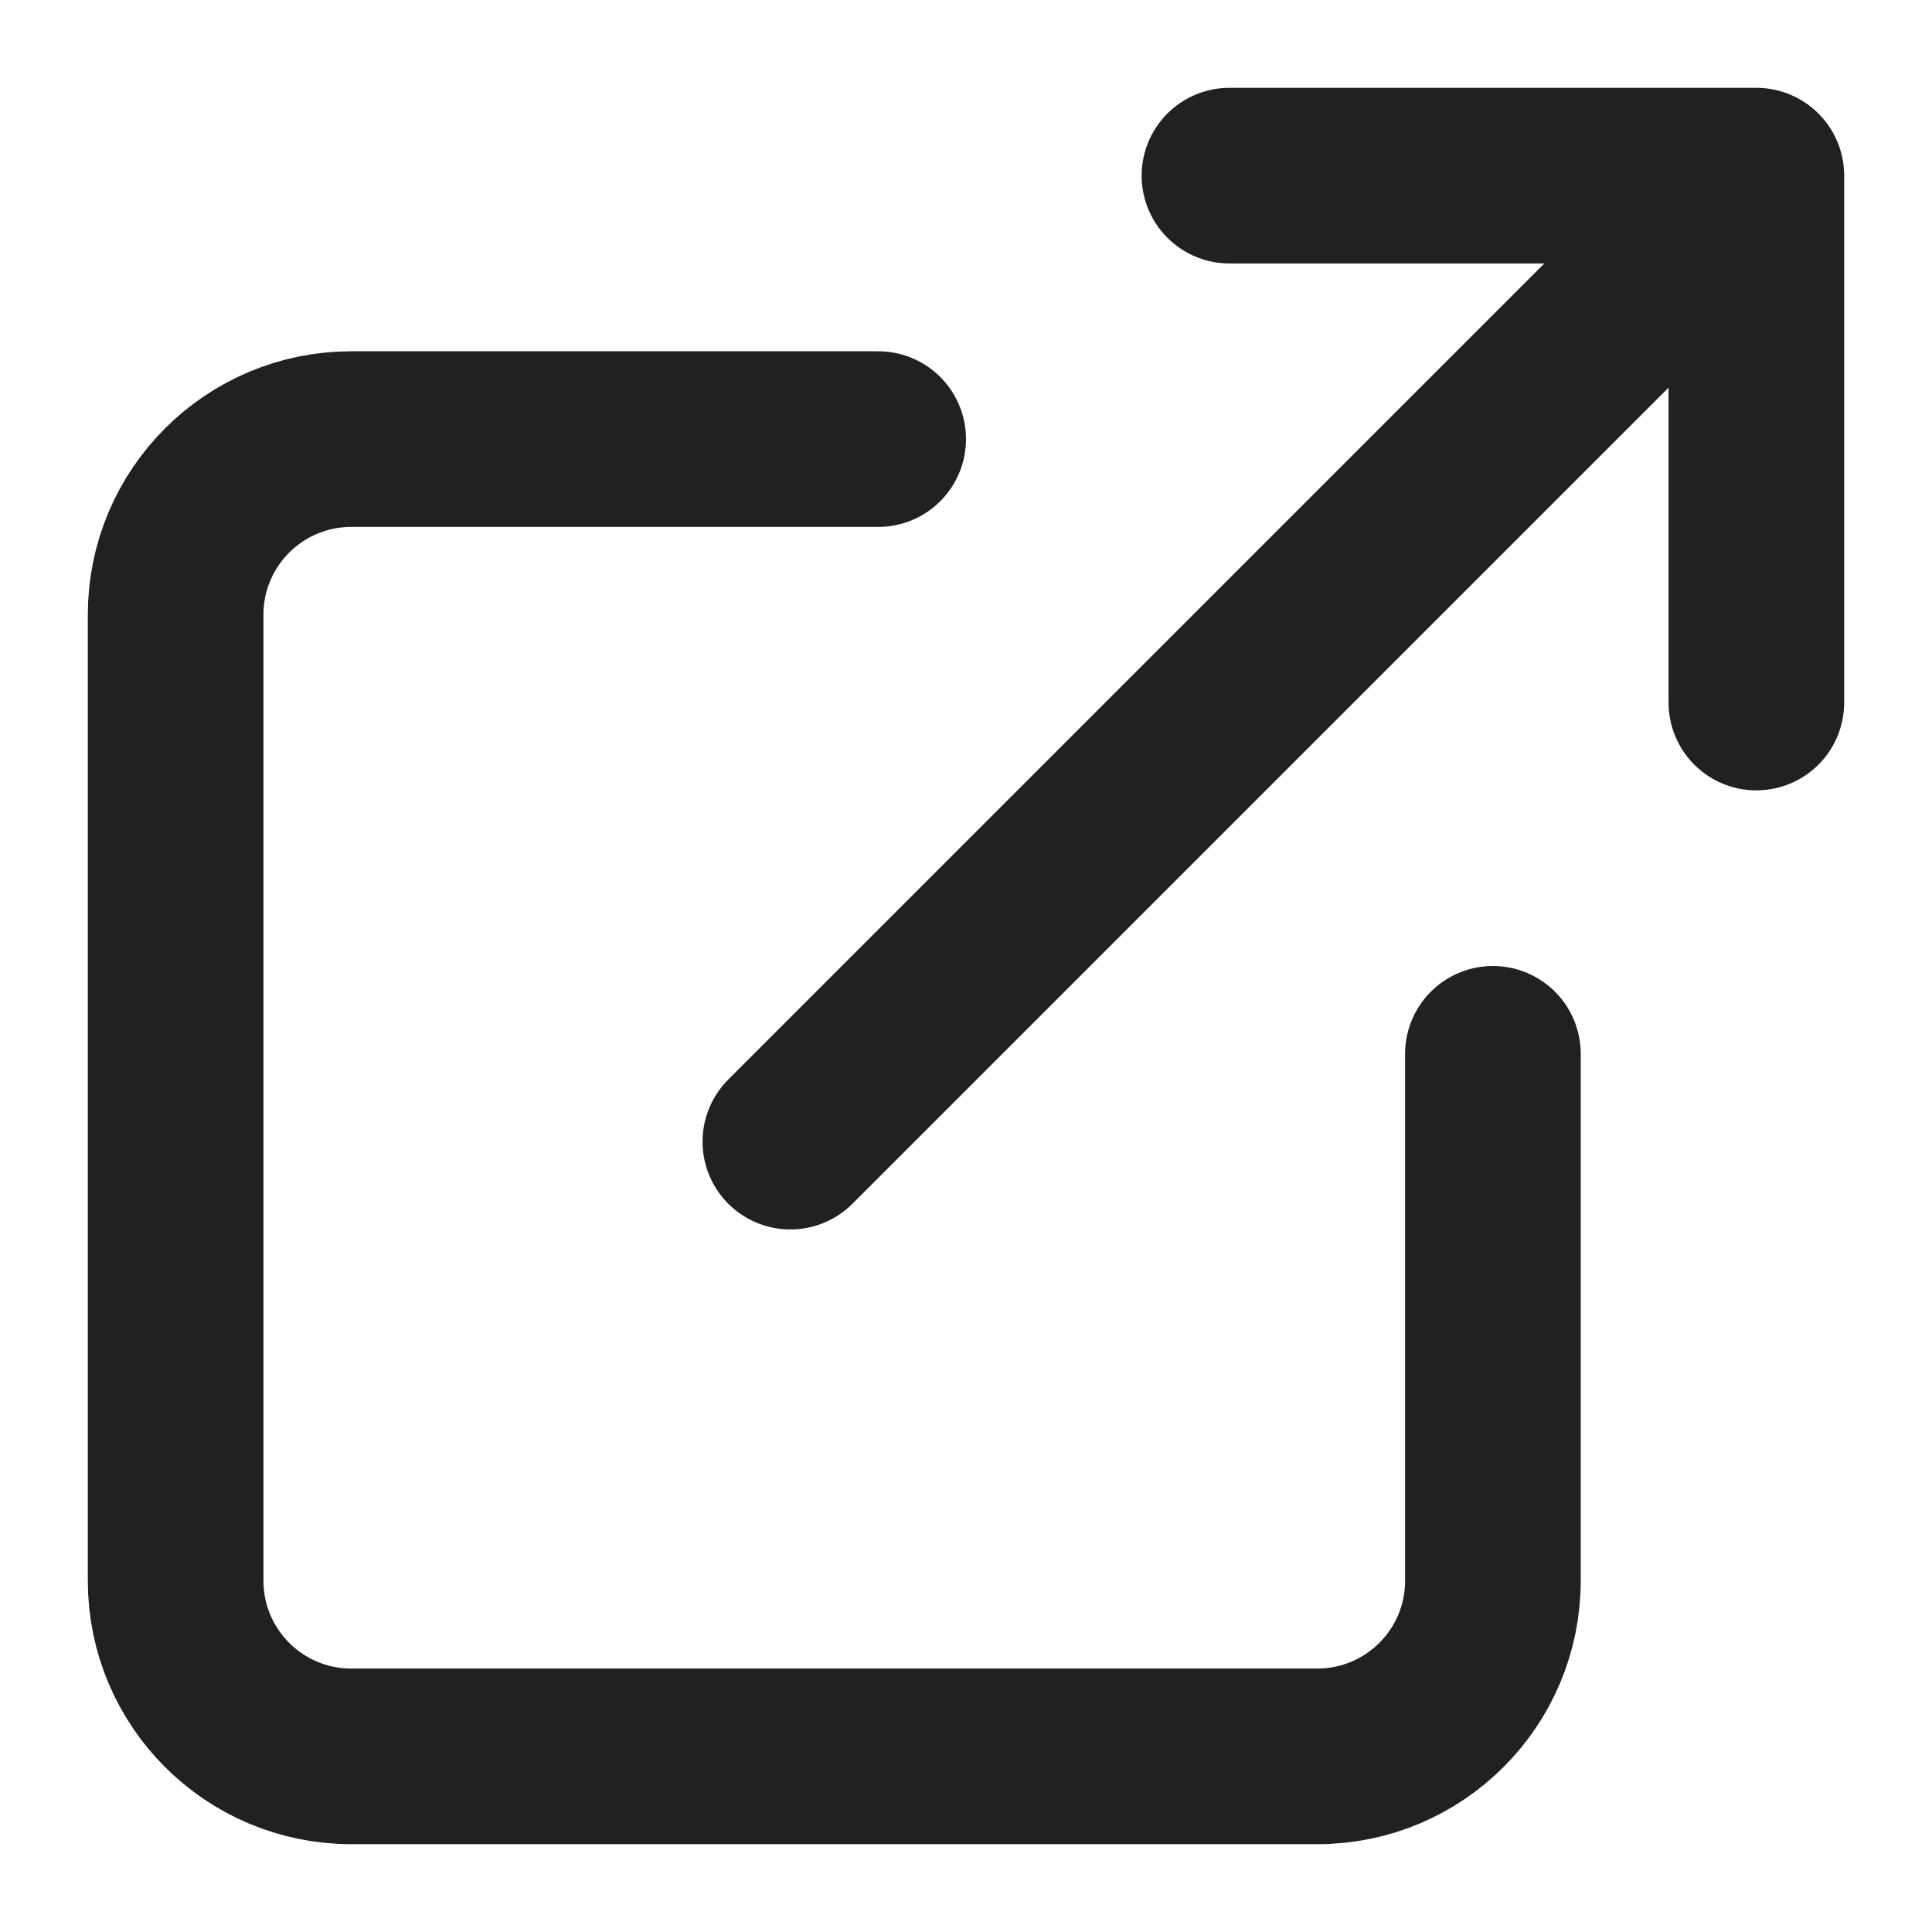
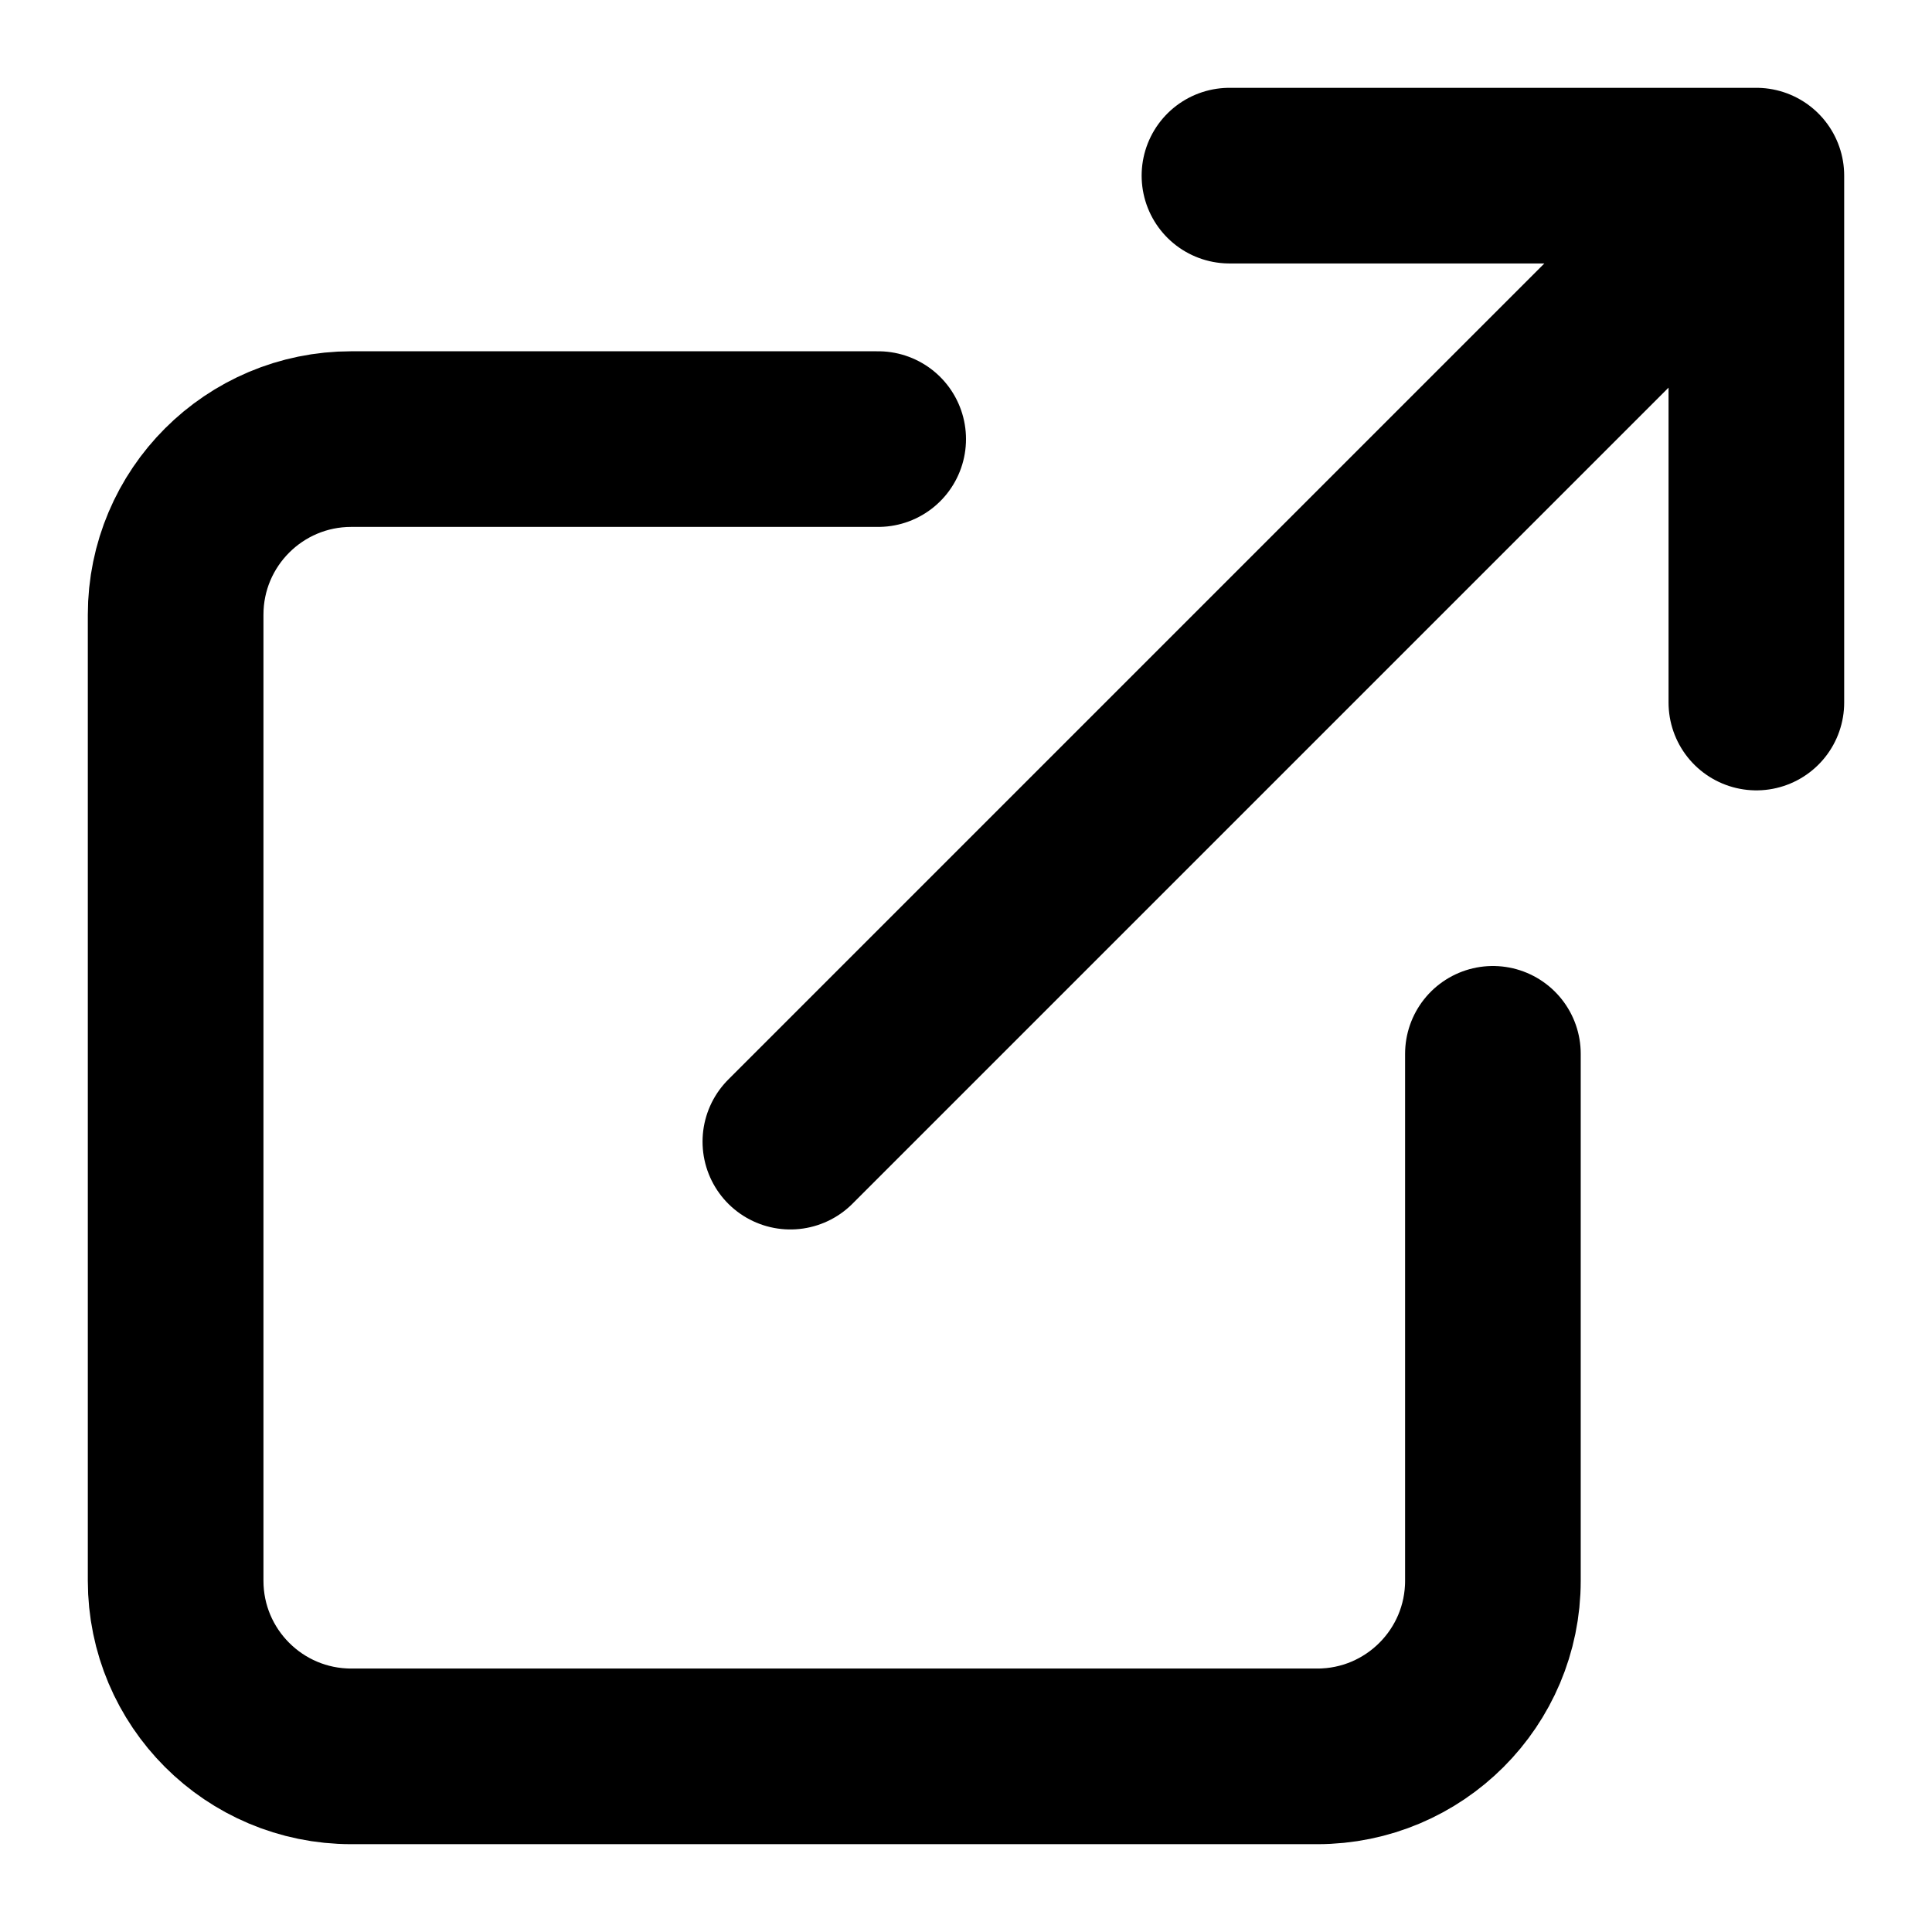
<svg xmlns="http://www.w3.org/2000/svg" width="11" height="11" viewBox="0 0 11 11">
-   <g fill="none" fill-rule="evenodd" stroke="#212121" stroke-linecap="round" stroke-linejoin="round">
+   <g fill="none" fill-rule="evenodd" stroke="currentColor" stroke-linecap="round" stroke-linejoin="round">
    <path d="M8.5 6v3a1 1 0 0 1-1 1H2a1 1 0 0 1-1-1V3.5a1 1 0 0 1 1-1h3M7 1h3v3M4.5 6.5L10 1" />
  </g>
</svg>
